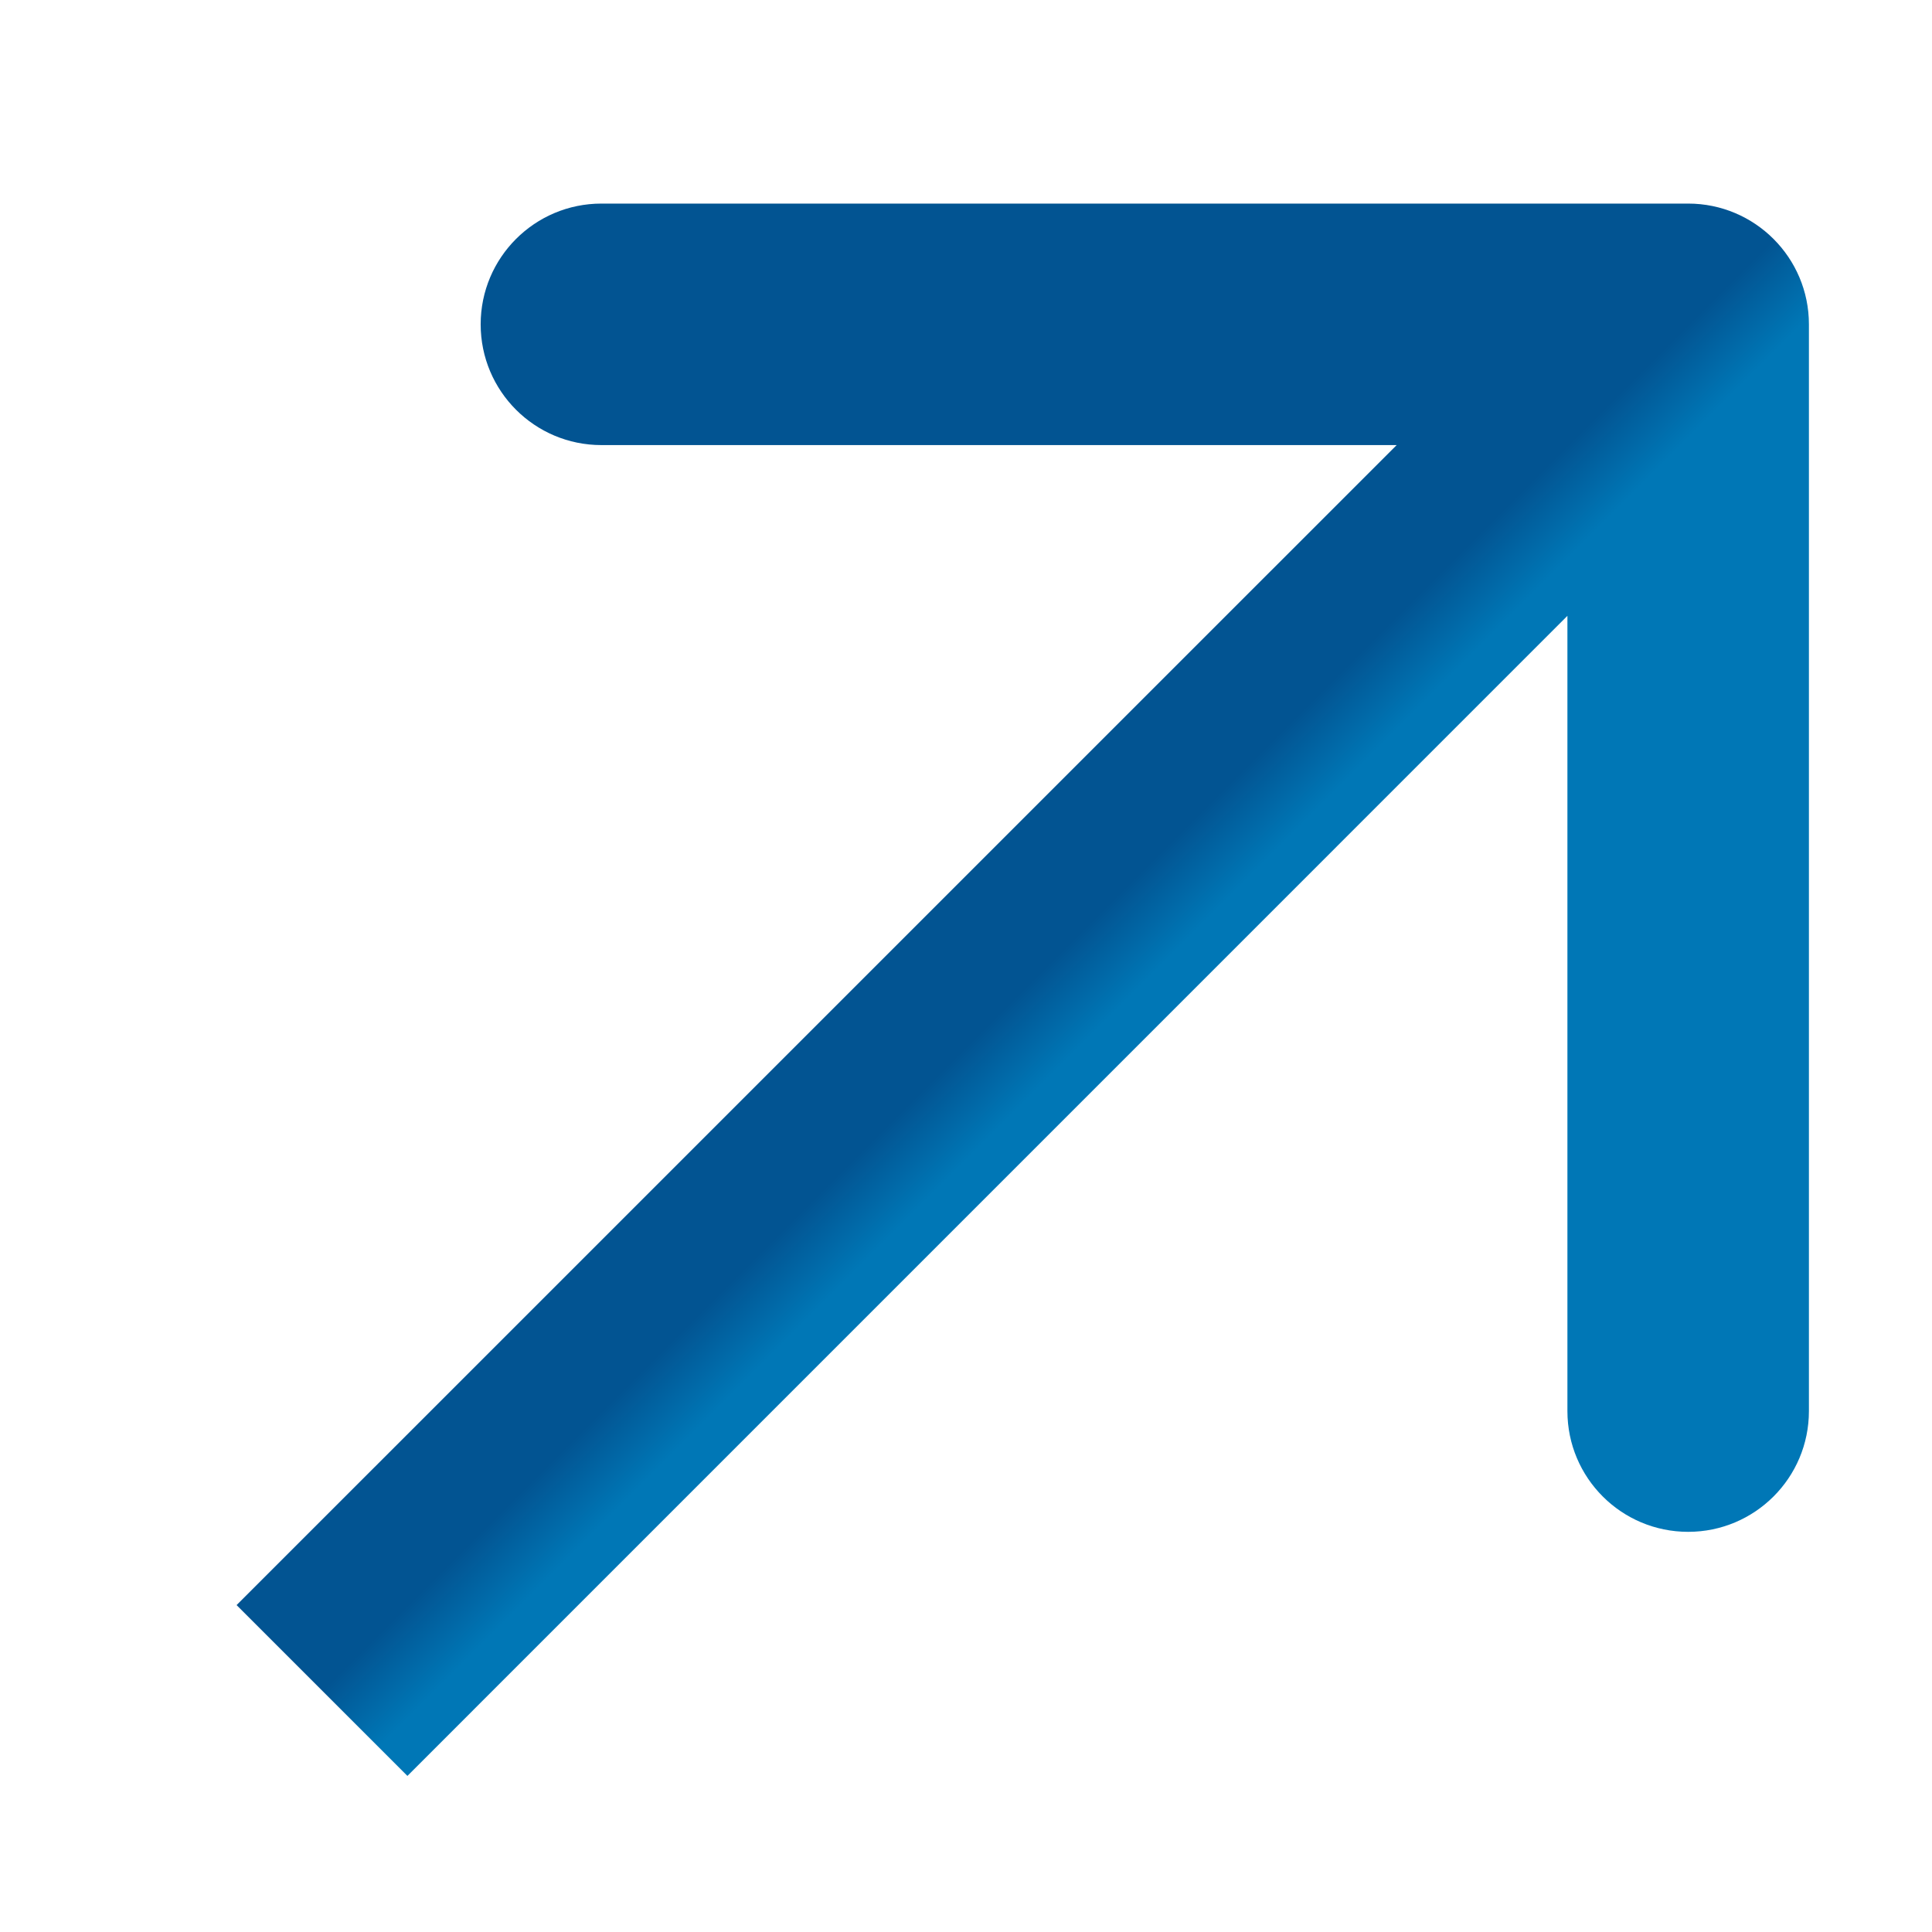
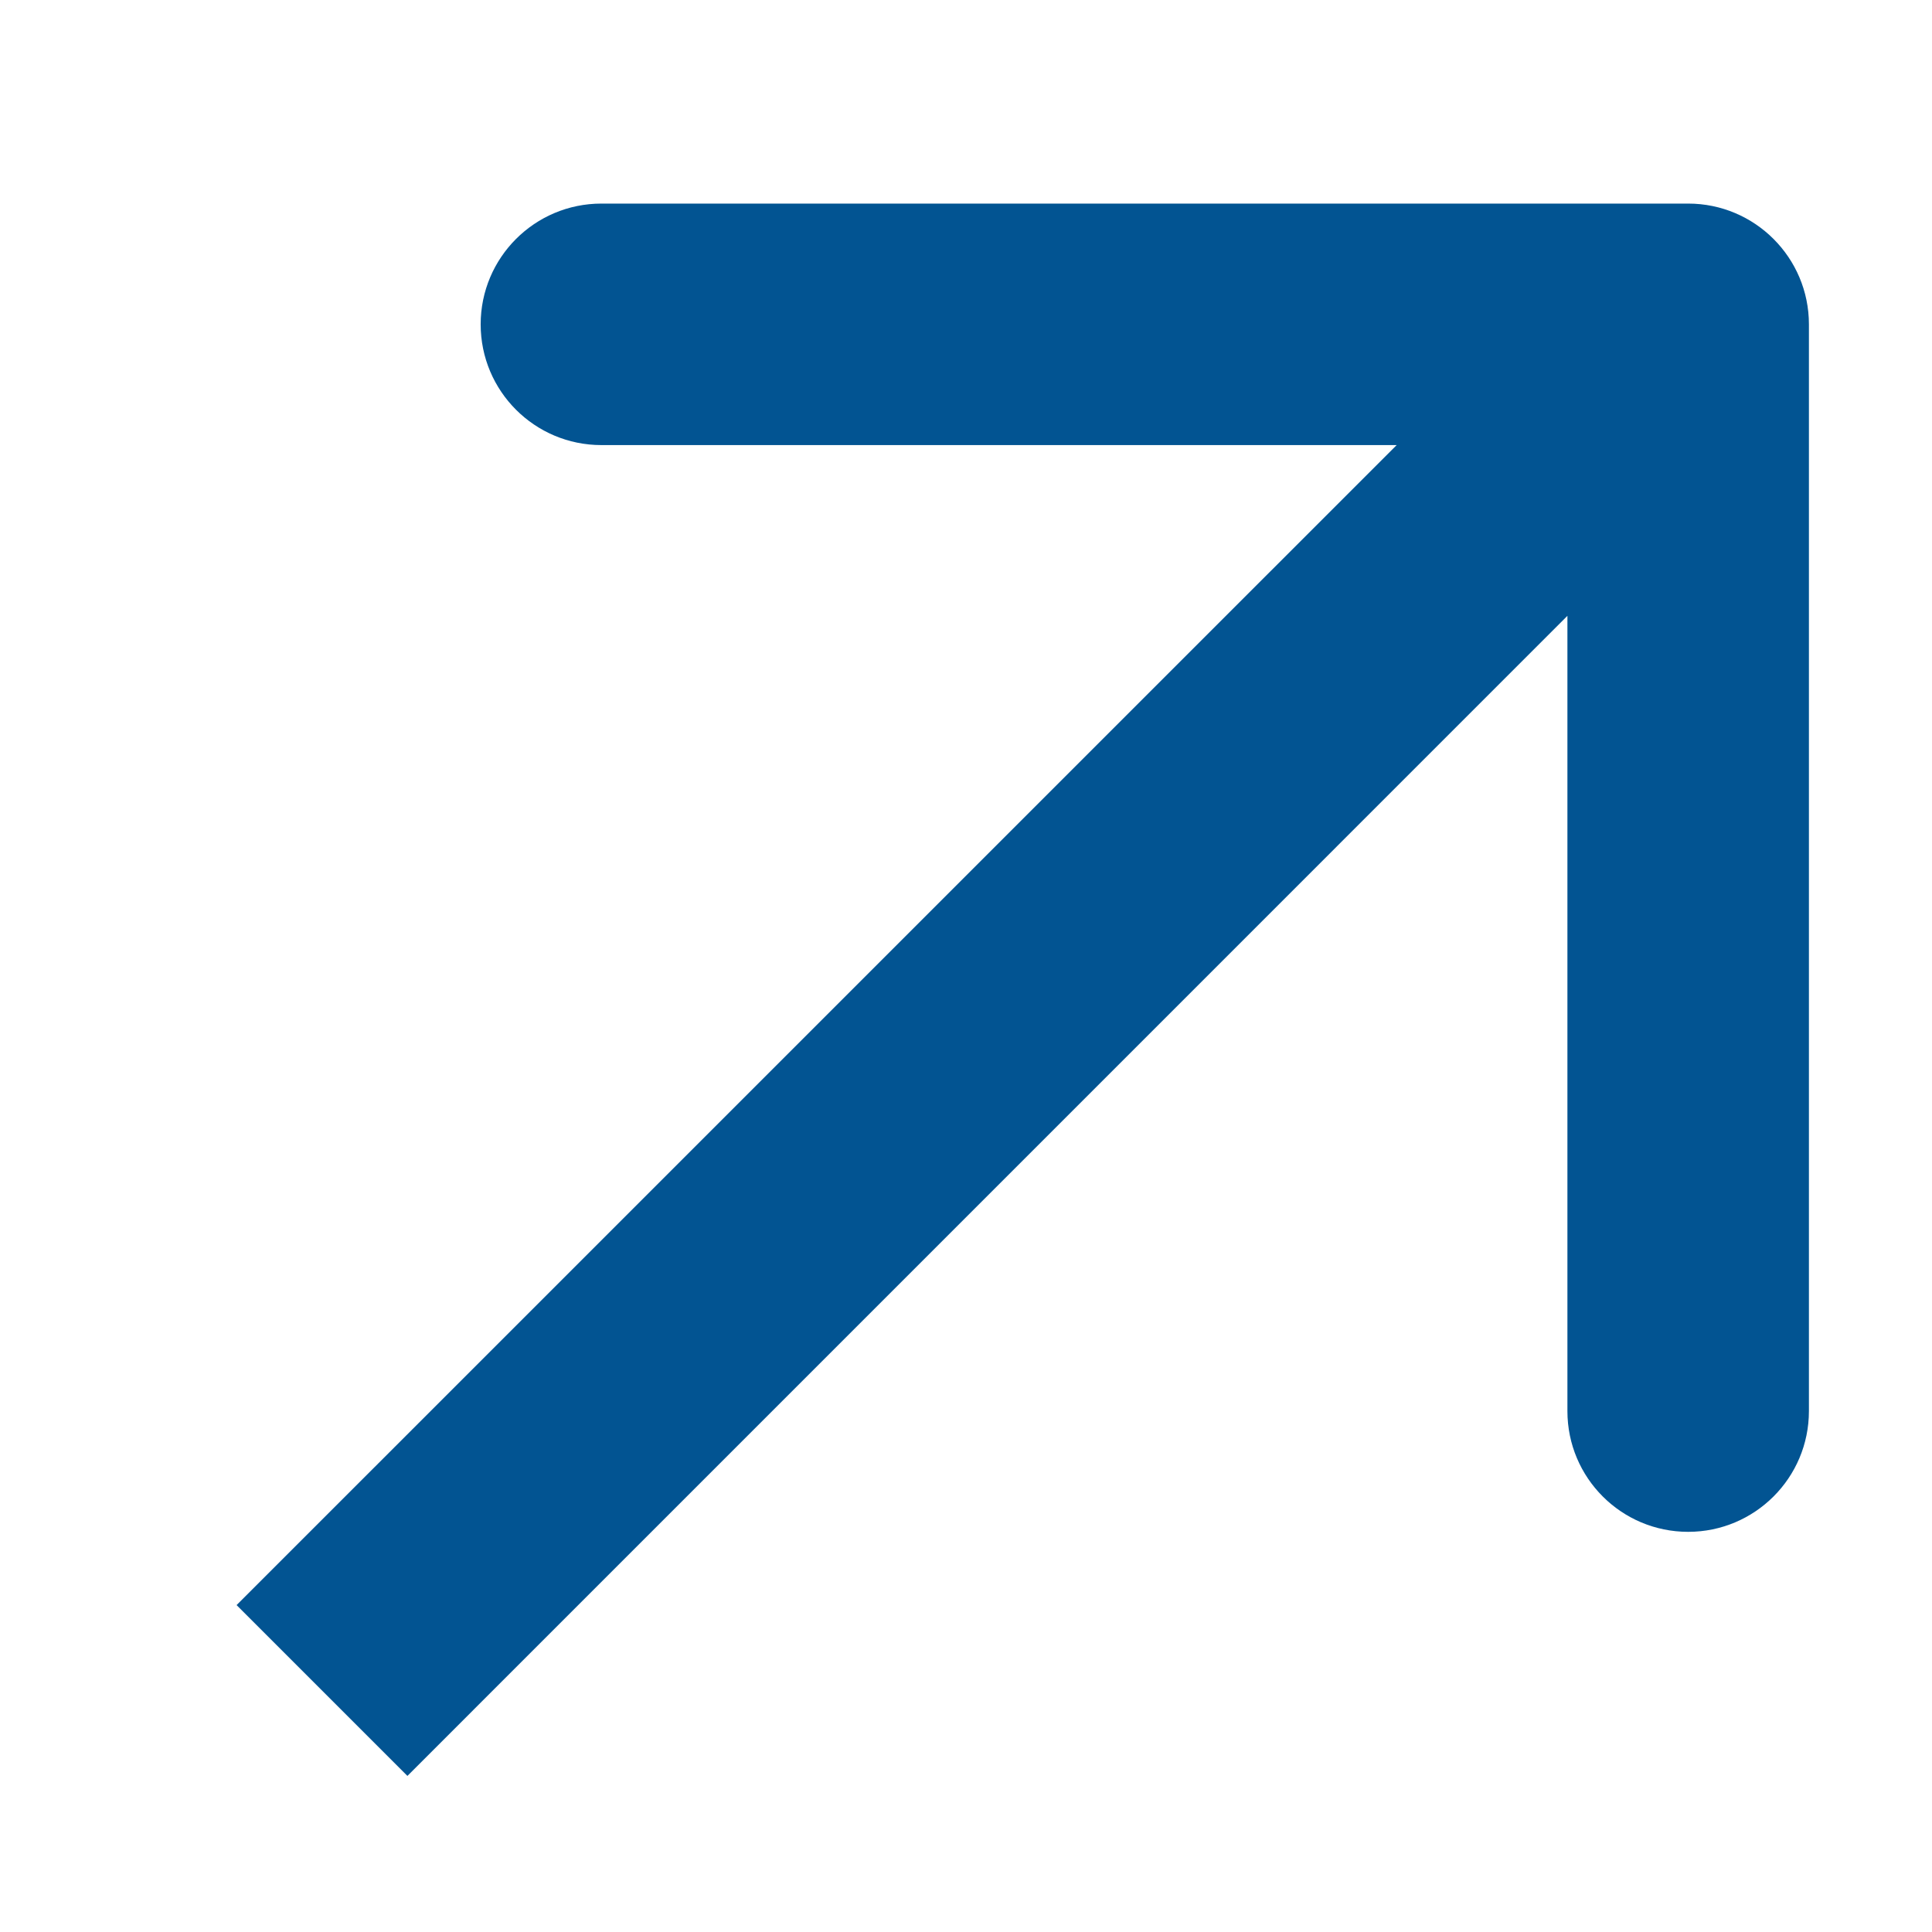
<svg xmlns="http://www.w3.org/2000/svg" width="20" height="20" viewBox="0 0 24 24" fill="none">
  <path d="M22.471 4.029C22.471 3.201 21.799 2.529 20.971 2.529L7.471 2.529C6.642 2.529 5.971 3.201 5.971 4.029C5.971 4.858 6.642 5.529 7.471 5.529H19.471V17.529C19.471 18.358 20.142 19.029 20.971 19.029C21.799 19.029 22.471 18.358 22.471 17.529L22.471 4.029ZM5.061 22.061L22.031 5.09L19.91 2.969L2.939 19.939L5.061 22.061Z" fill="url(#paint0_linear_9_14978)" />
  <defs>
    <linearGradient id="paint0_linear_9_14978" x1="12.485" y1="12.515" x2="13.192" y2="13.222" gradientUnits="userSpaceOnUse">
      <stop stop-color="#025492" />
-       <stop offset="1" stop-color="#0077B6" />
+       <stop offset="1" stop-color="#025492" />
    </linearGradient>
  </defs>
</svg>
